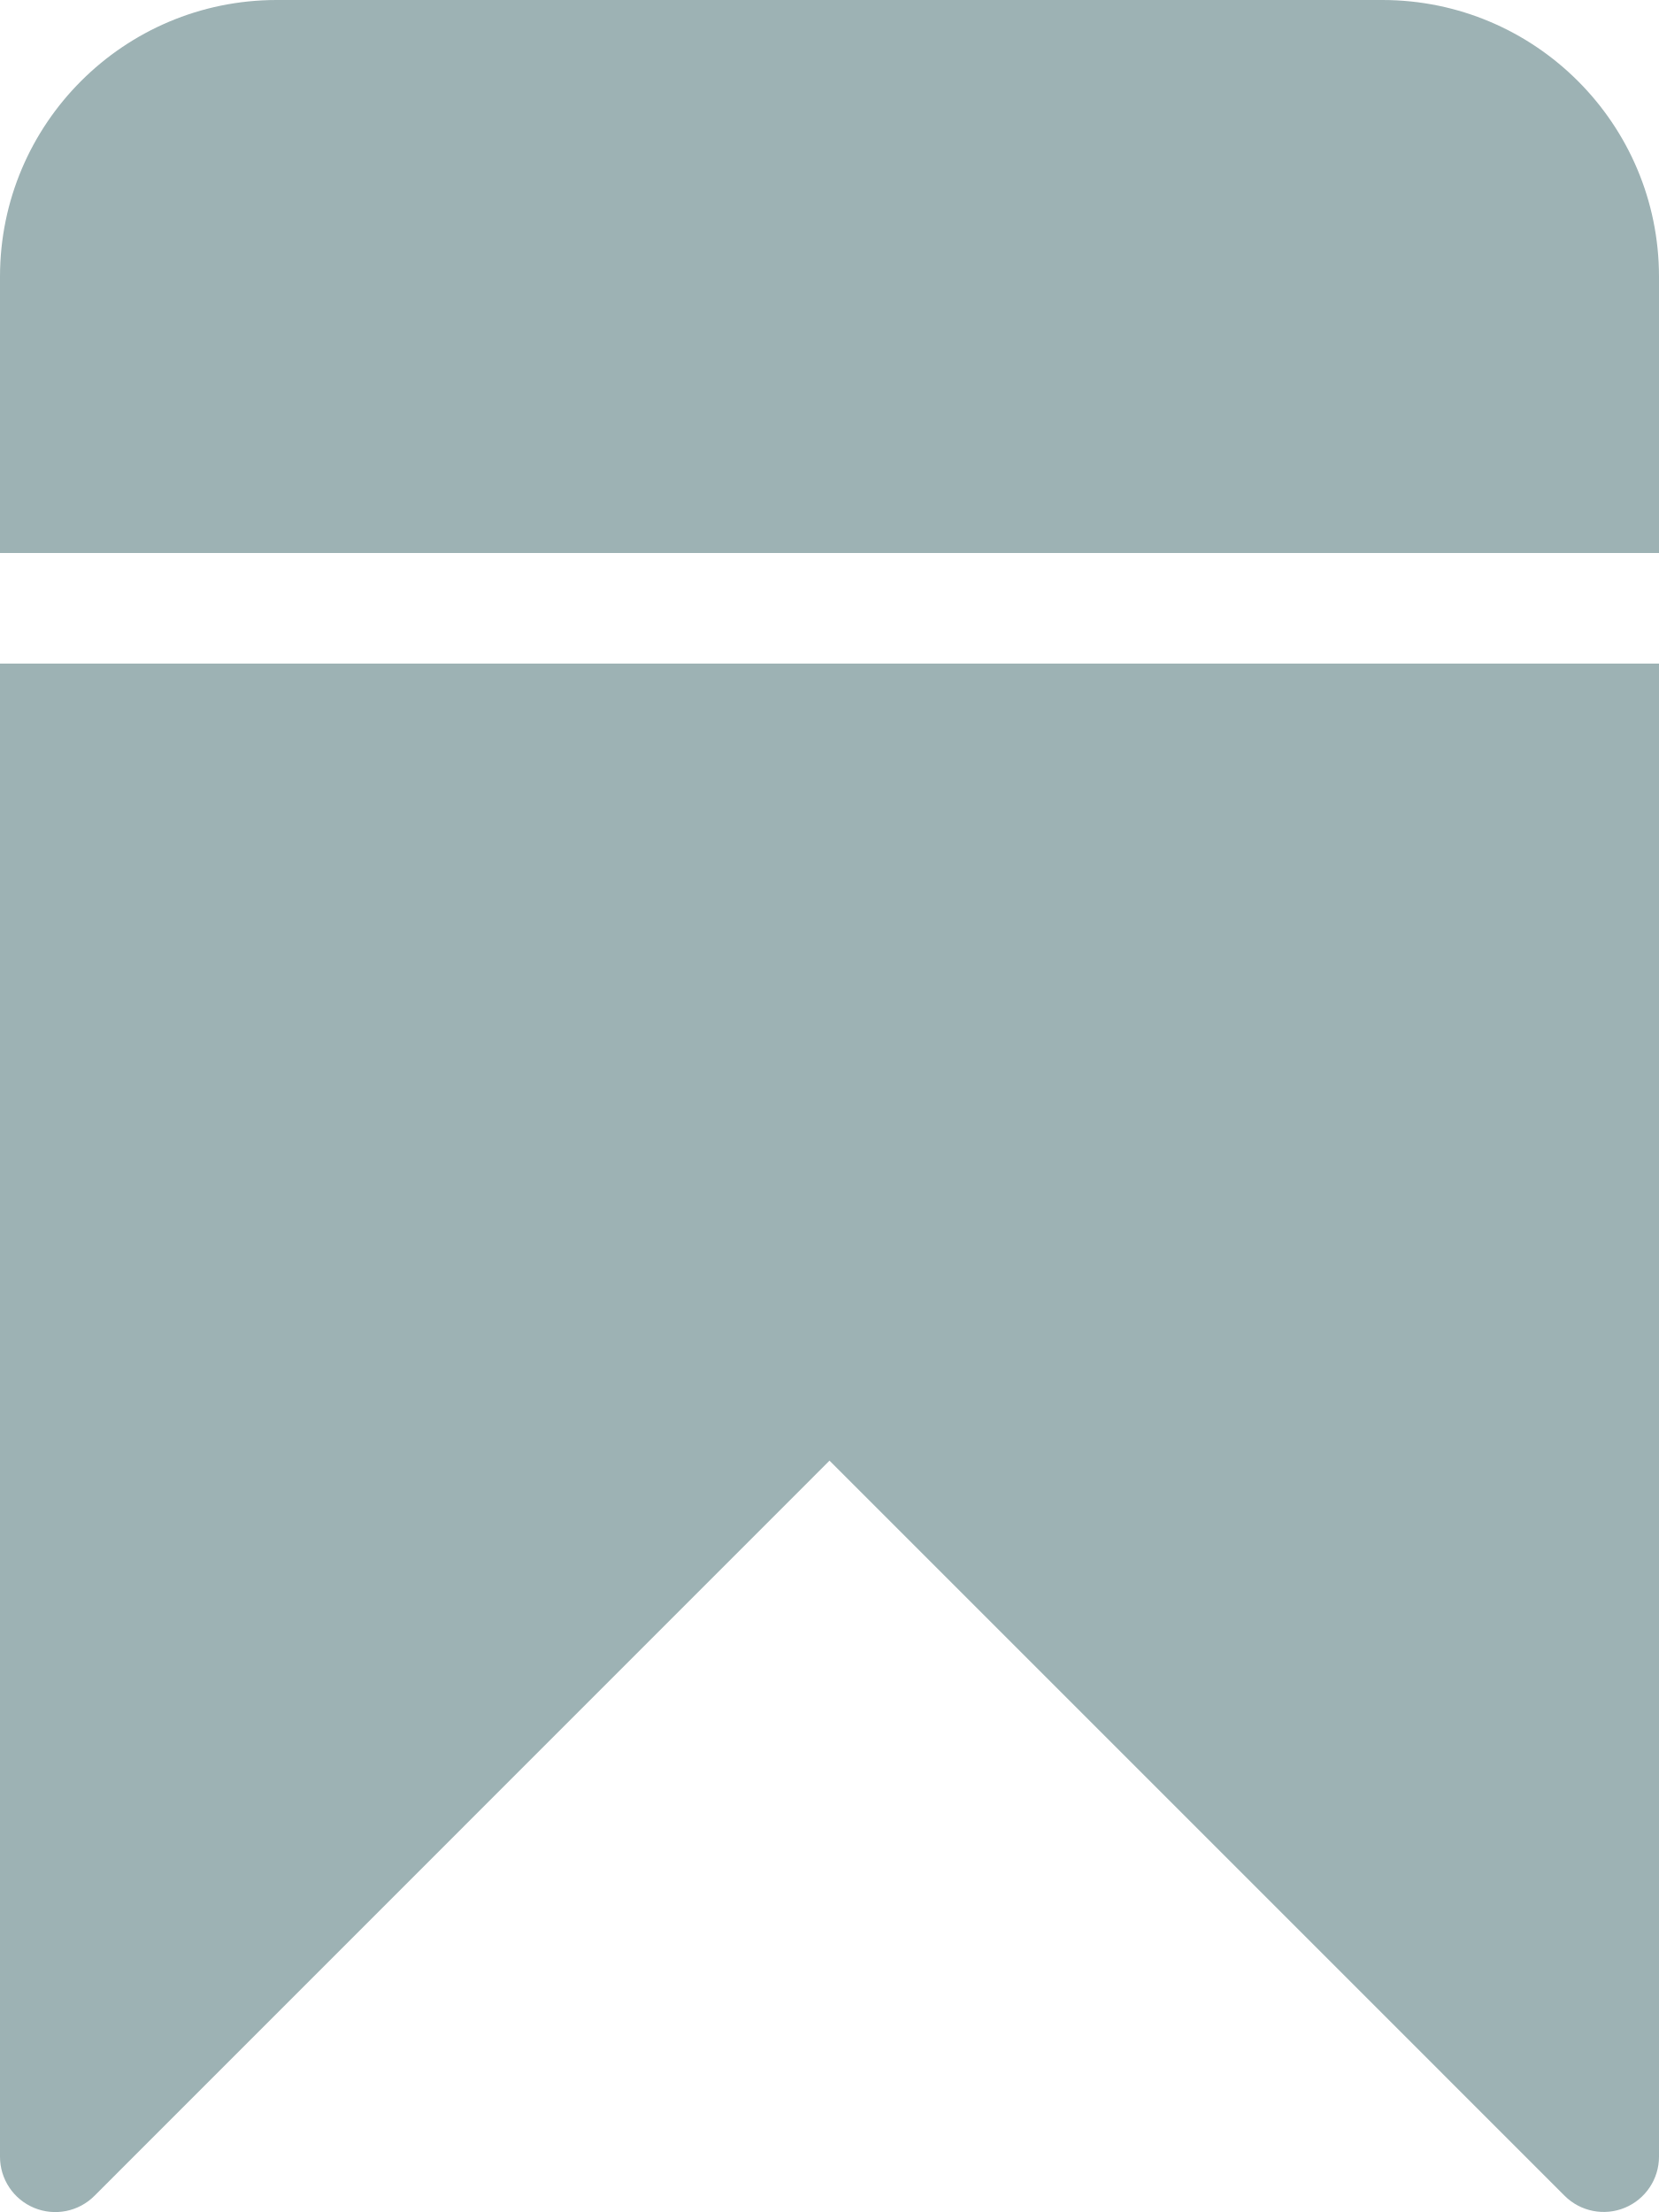
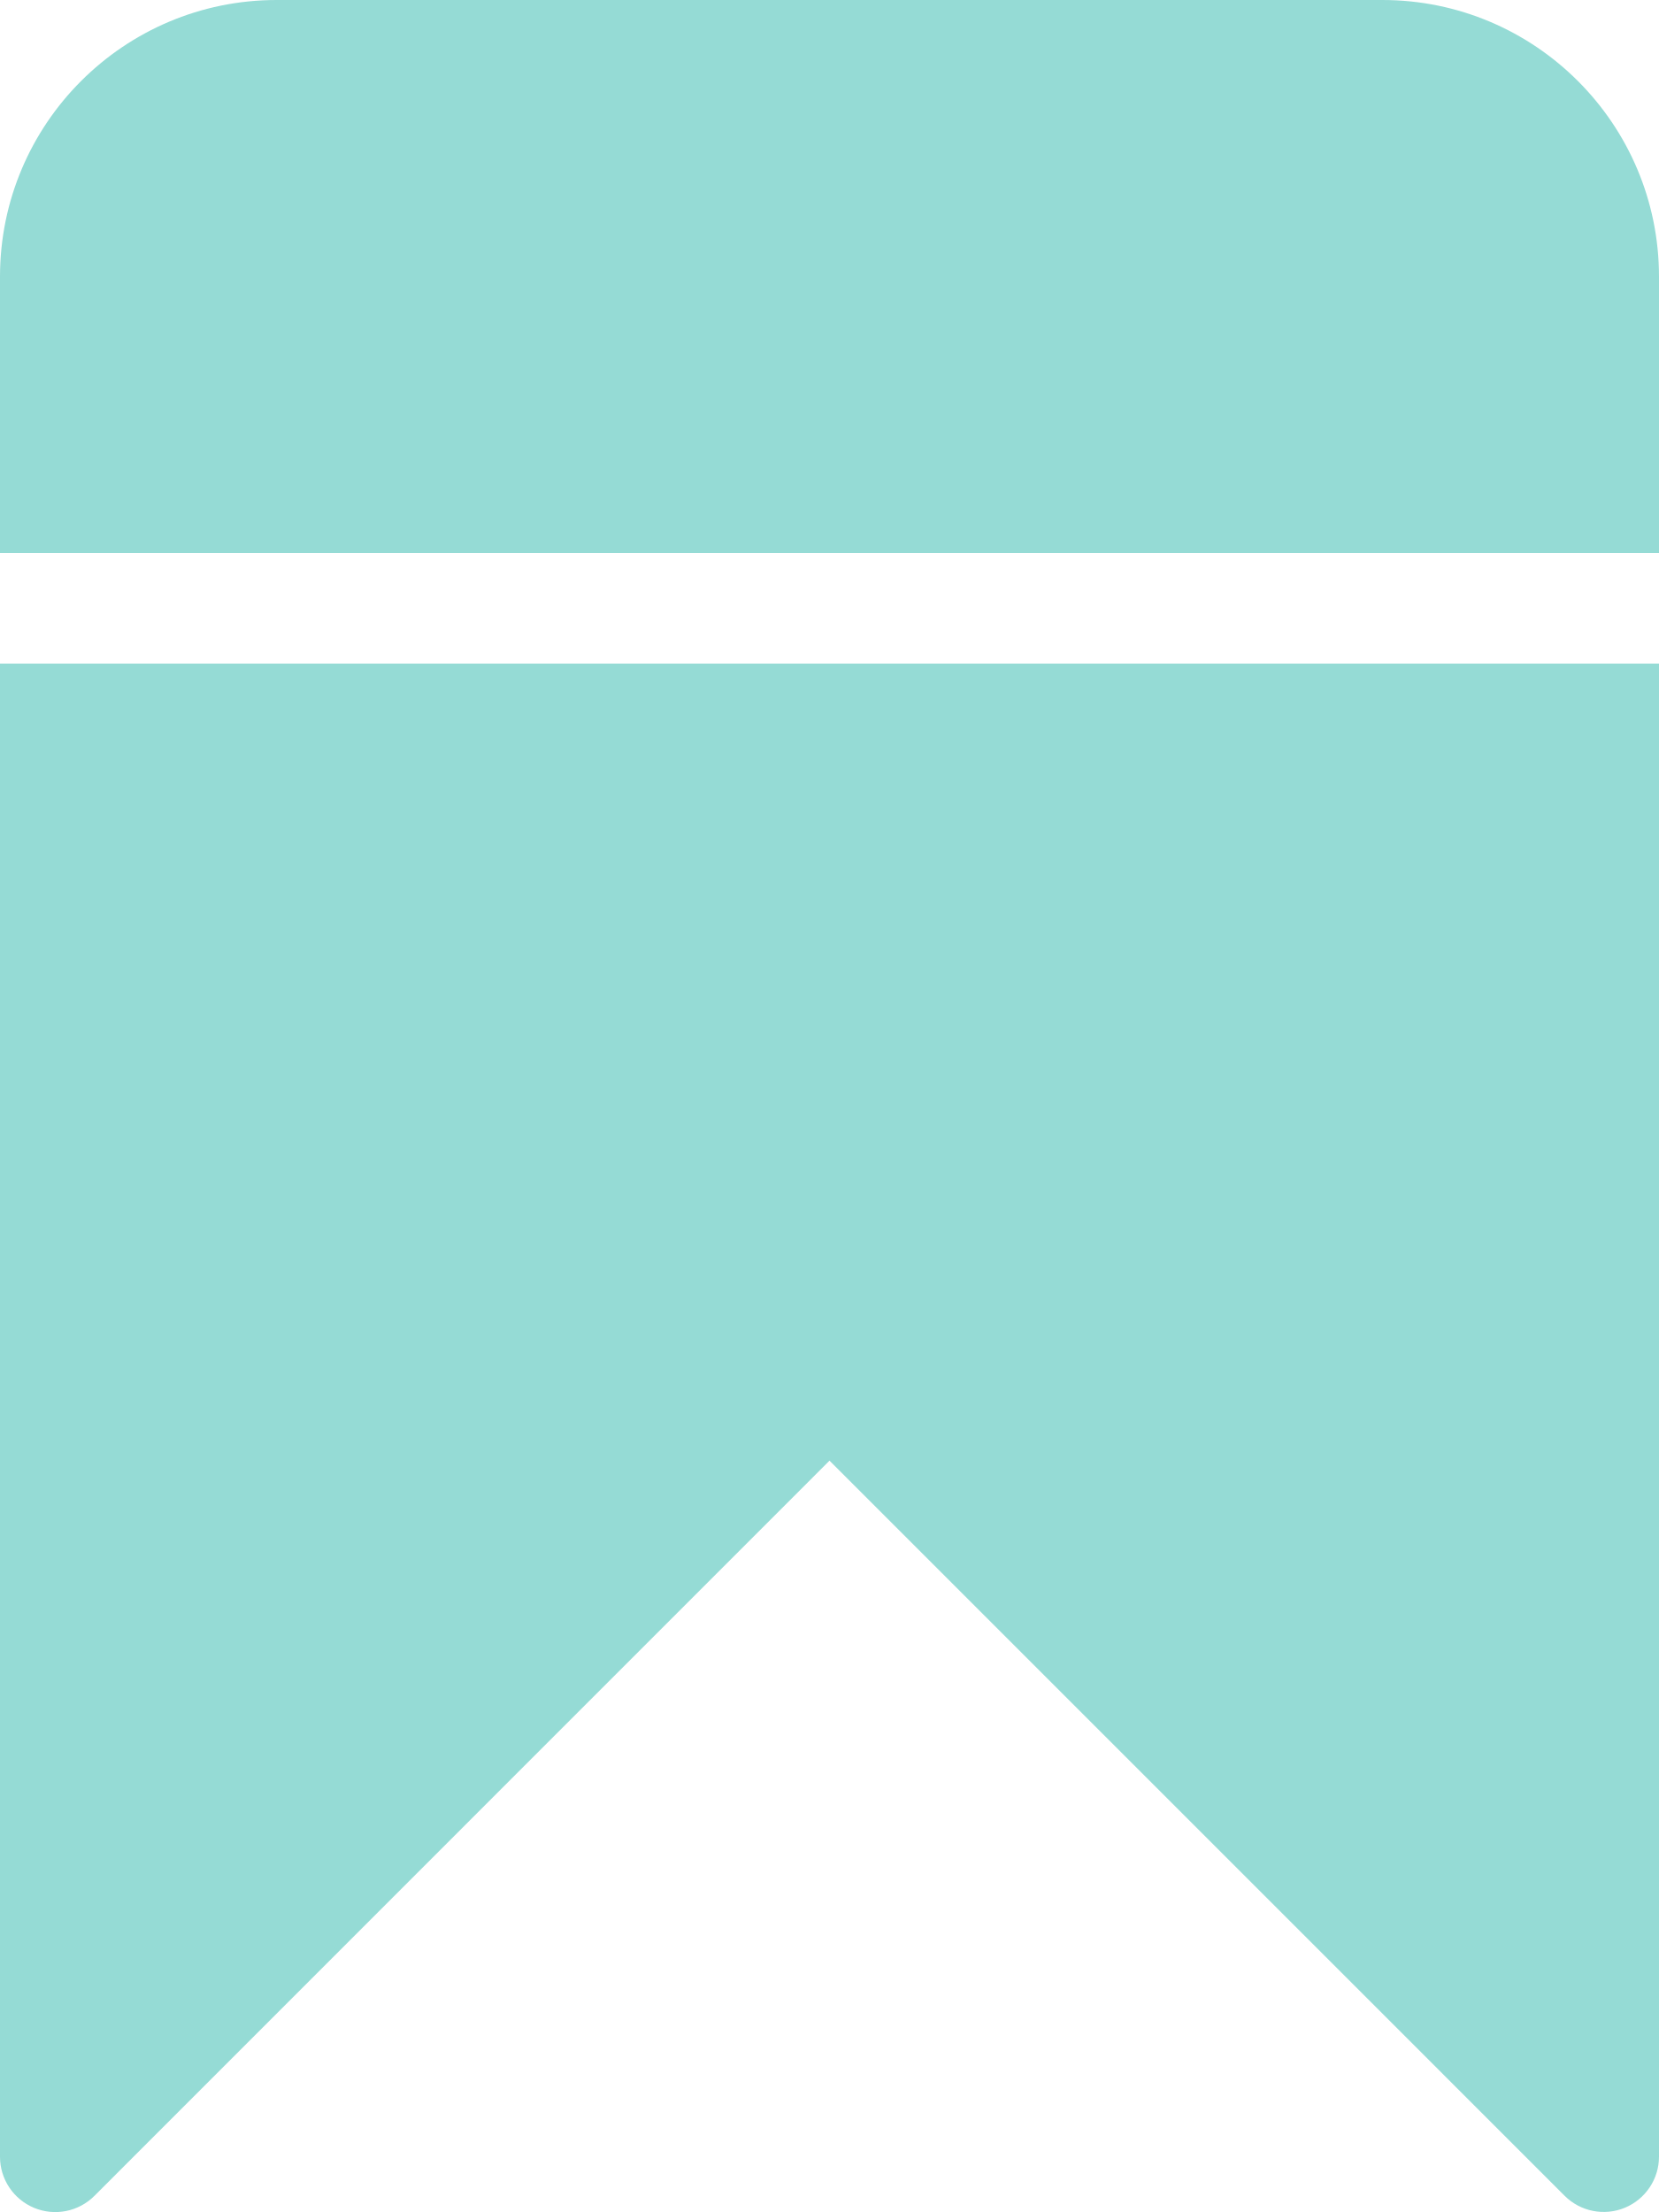
<svg xmlns="http://www.w3.org/2000/svg" id="Component_2199" data-name="Component 2199" width="13.5" height="18" viewBox="0 0 13.5 18">
-   <path id="noun-save-4920260" d="M240,125.4h13.5v12.15a.45.45,0,0,1-.768.318l-5.982-5.982-5.981,5.982a.45.45,0,0,1-.769-.318Zm11.25-5.4h-9a2.252,2.252,0,0,0-2.25,2.25v2.25h13.5v-2.25A2.252,2.252,0,0,0,251.25,120Z" transform="translate(-240 -120)" fill="#9db2b4" />
+   <path id="noun-save-4920260" d="M240,125.4h13.5v12.15a.45.45,0,0,1-.768.318l-5.982-5.982-5.981,5.982a.45.45,0,0,1-.769-.318Zm11.25-5.4h-9a2.252,2.252,0,0,0-2.25,2.25v2.25h13.5v-2.25A2.252,2.252,0,0,0,251.25,120Z" transform="translate(-240 -120)" fill="#95dbd5" />
</svg>
